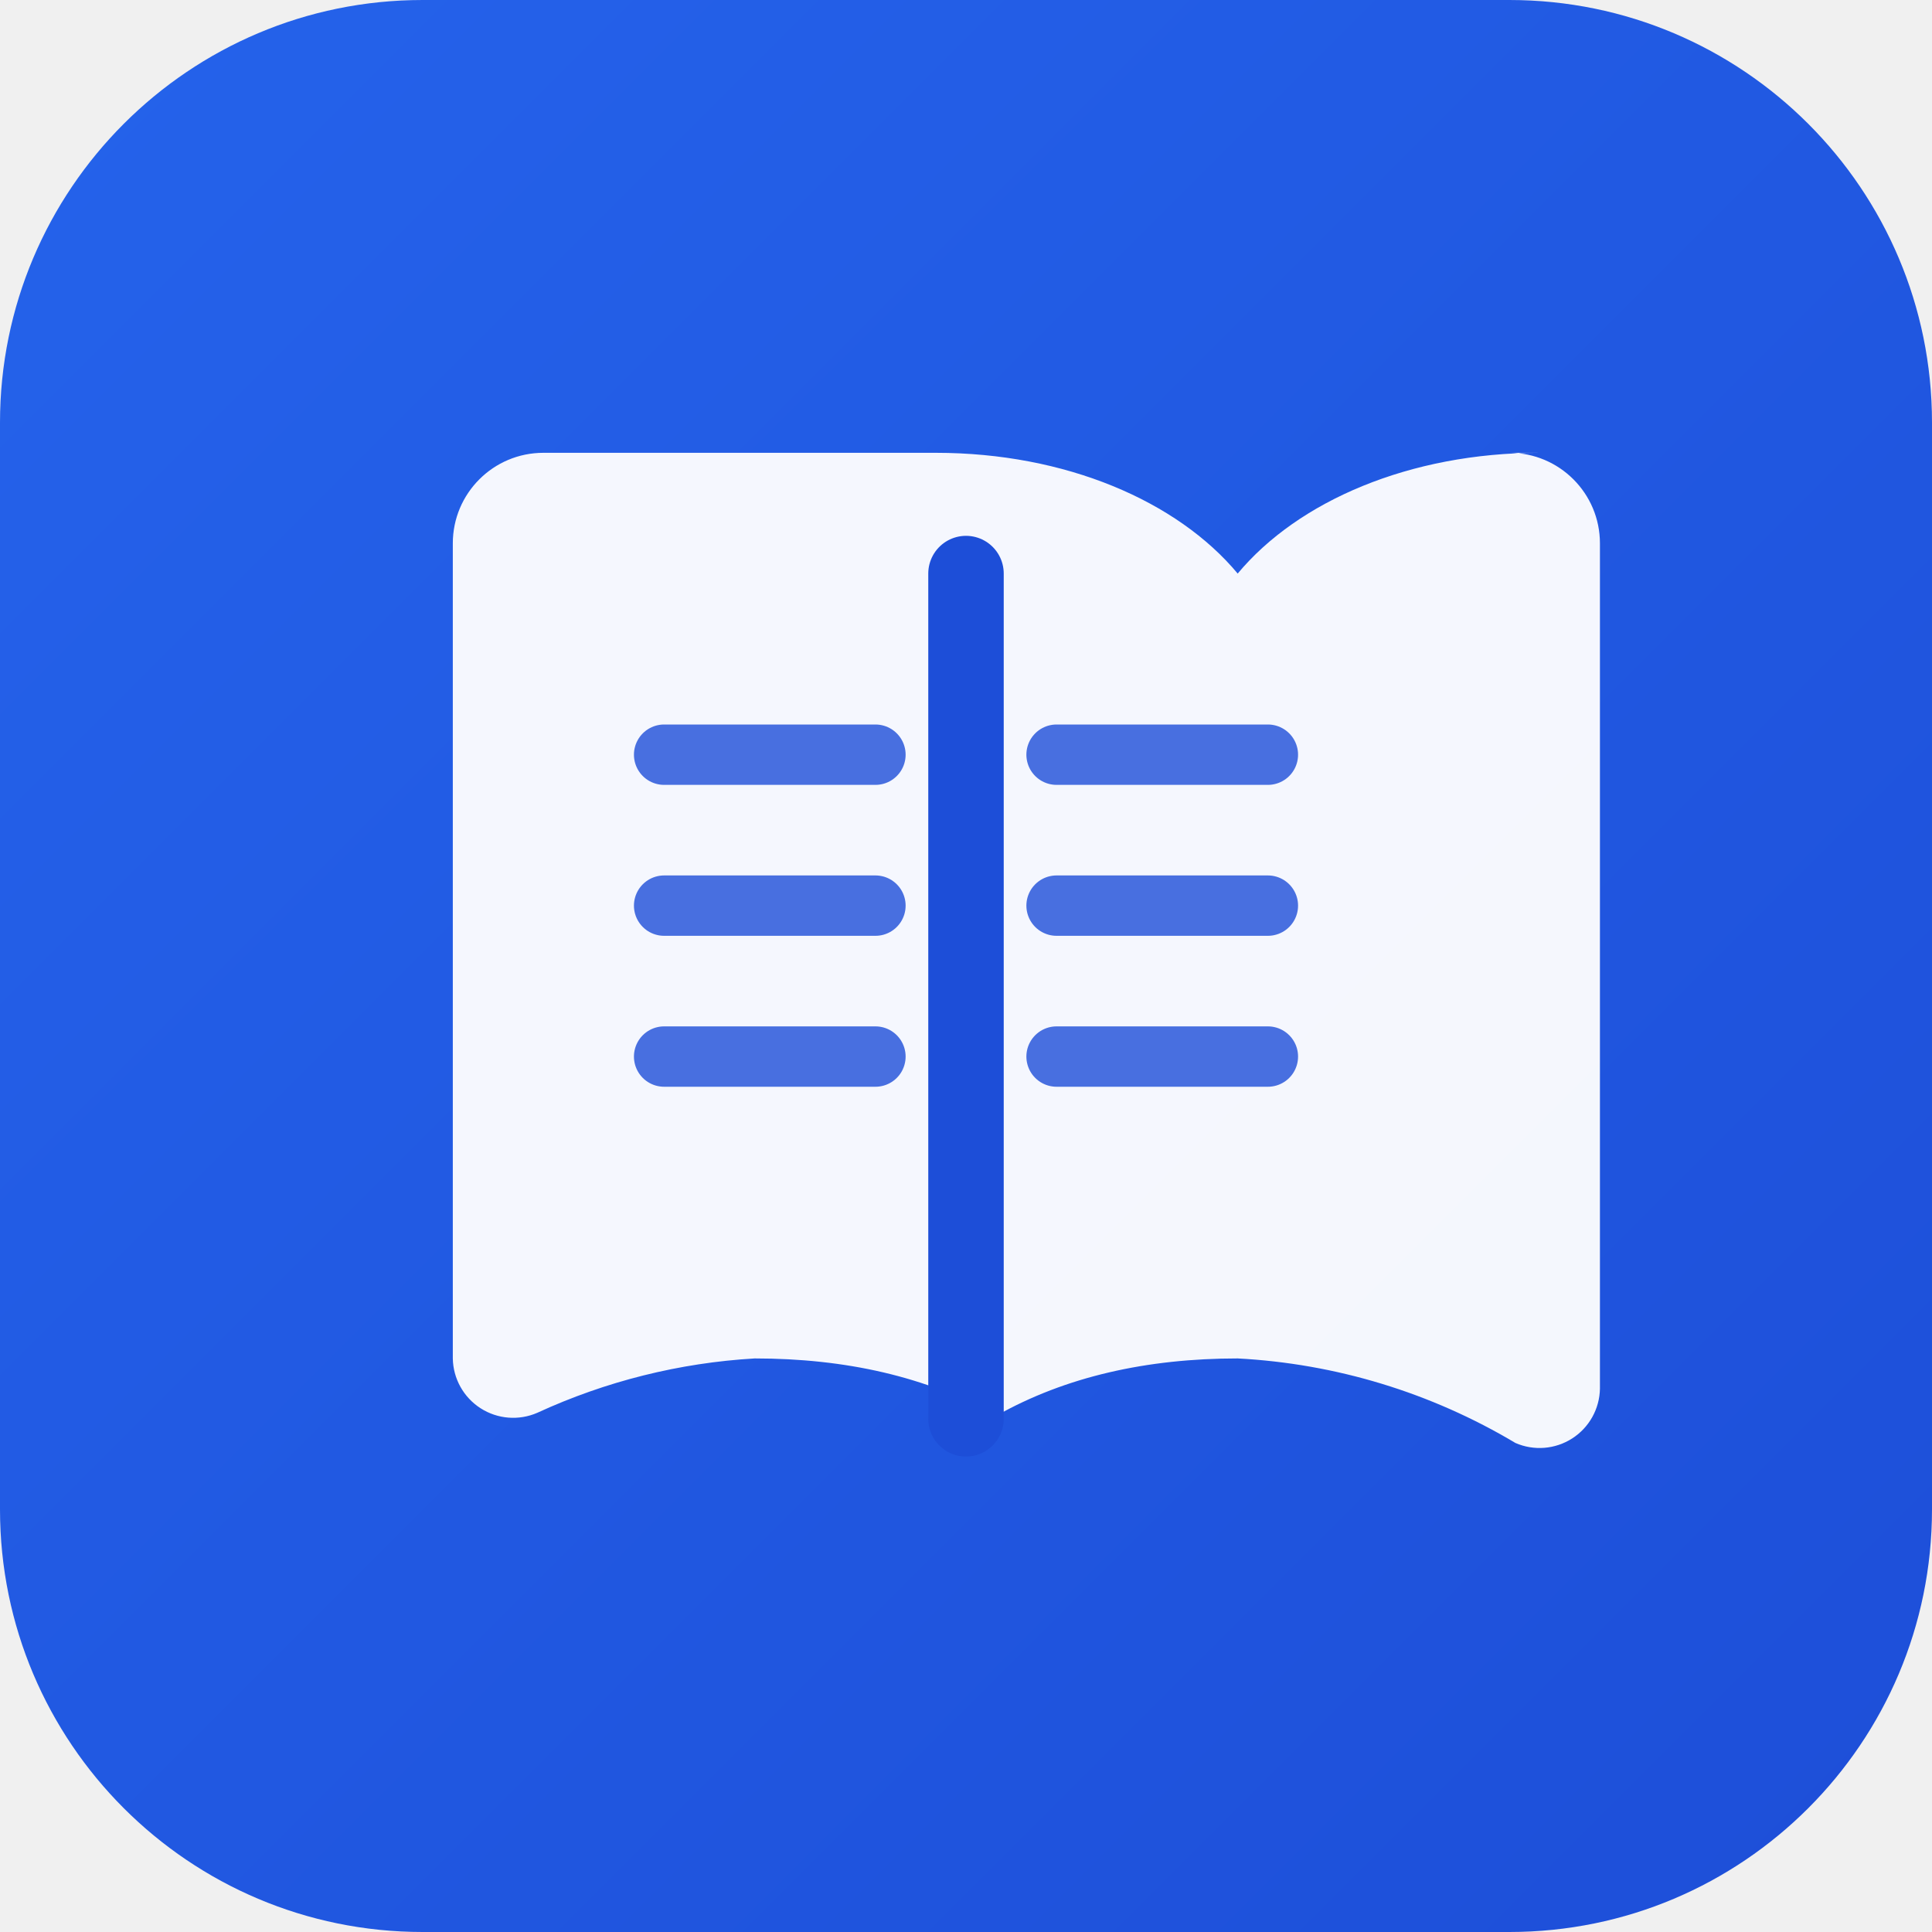
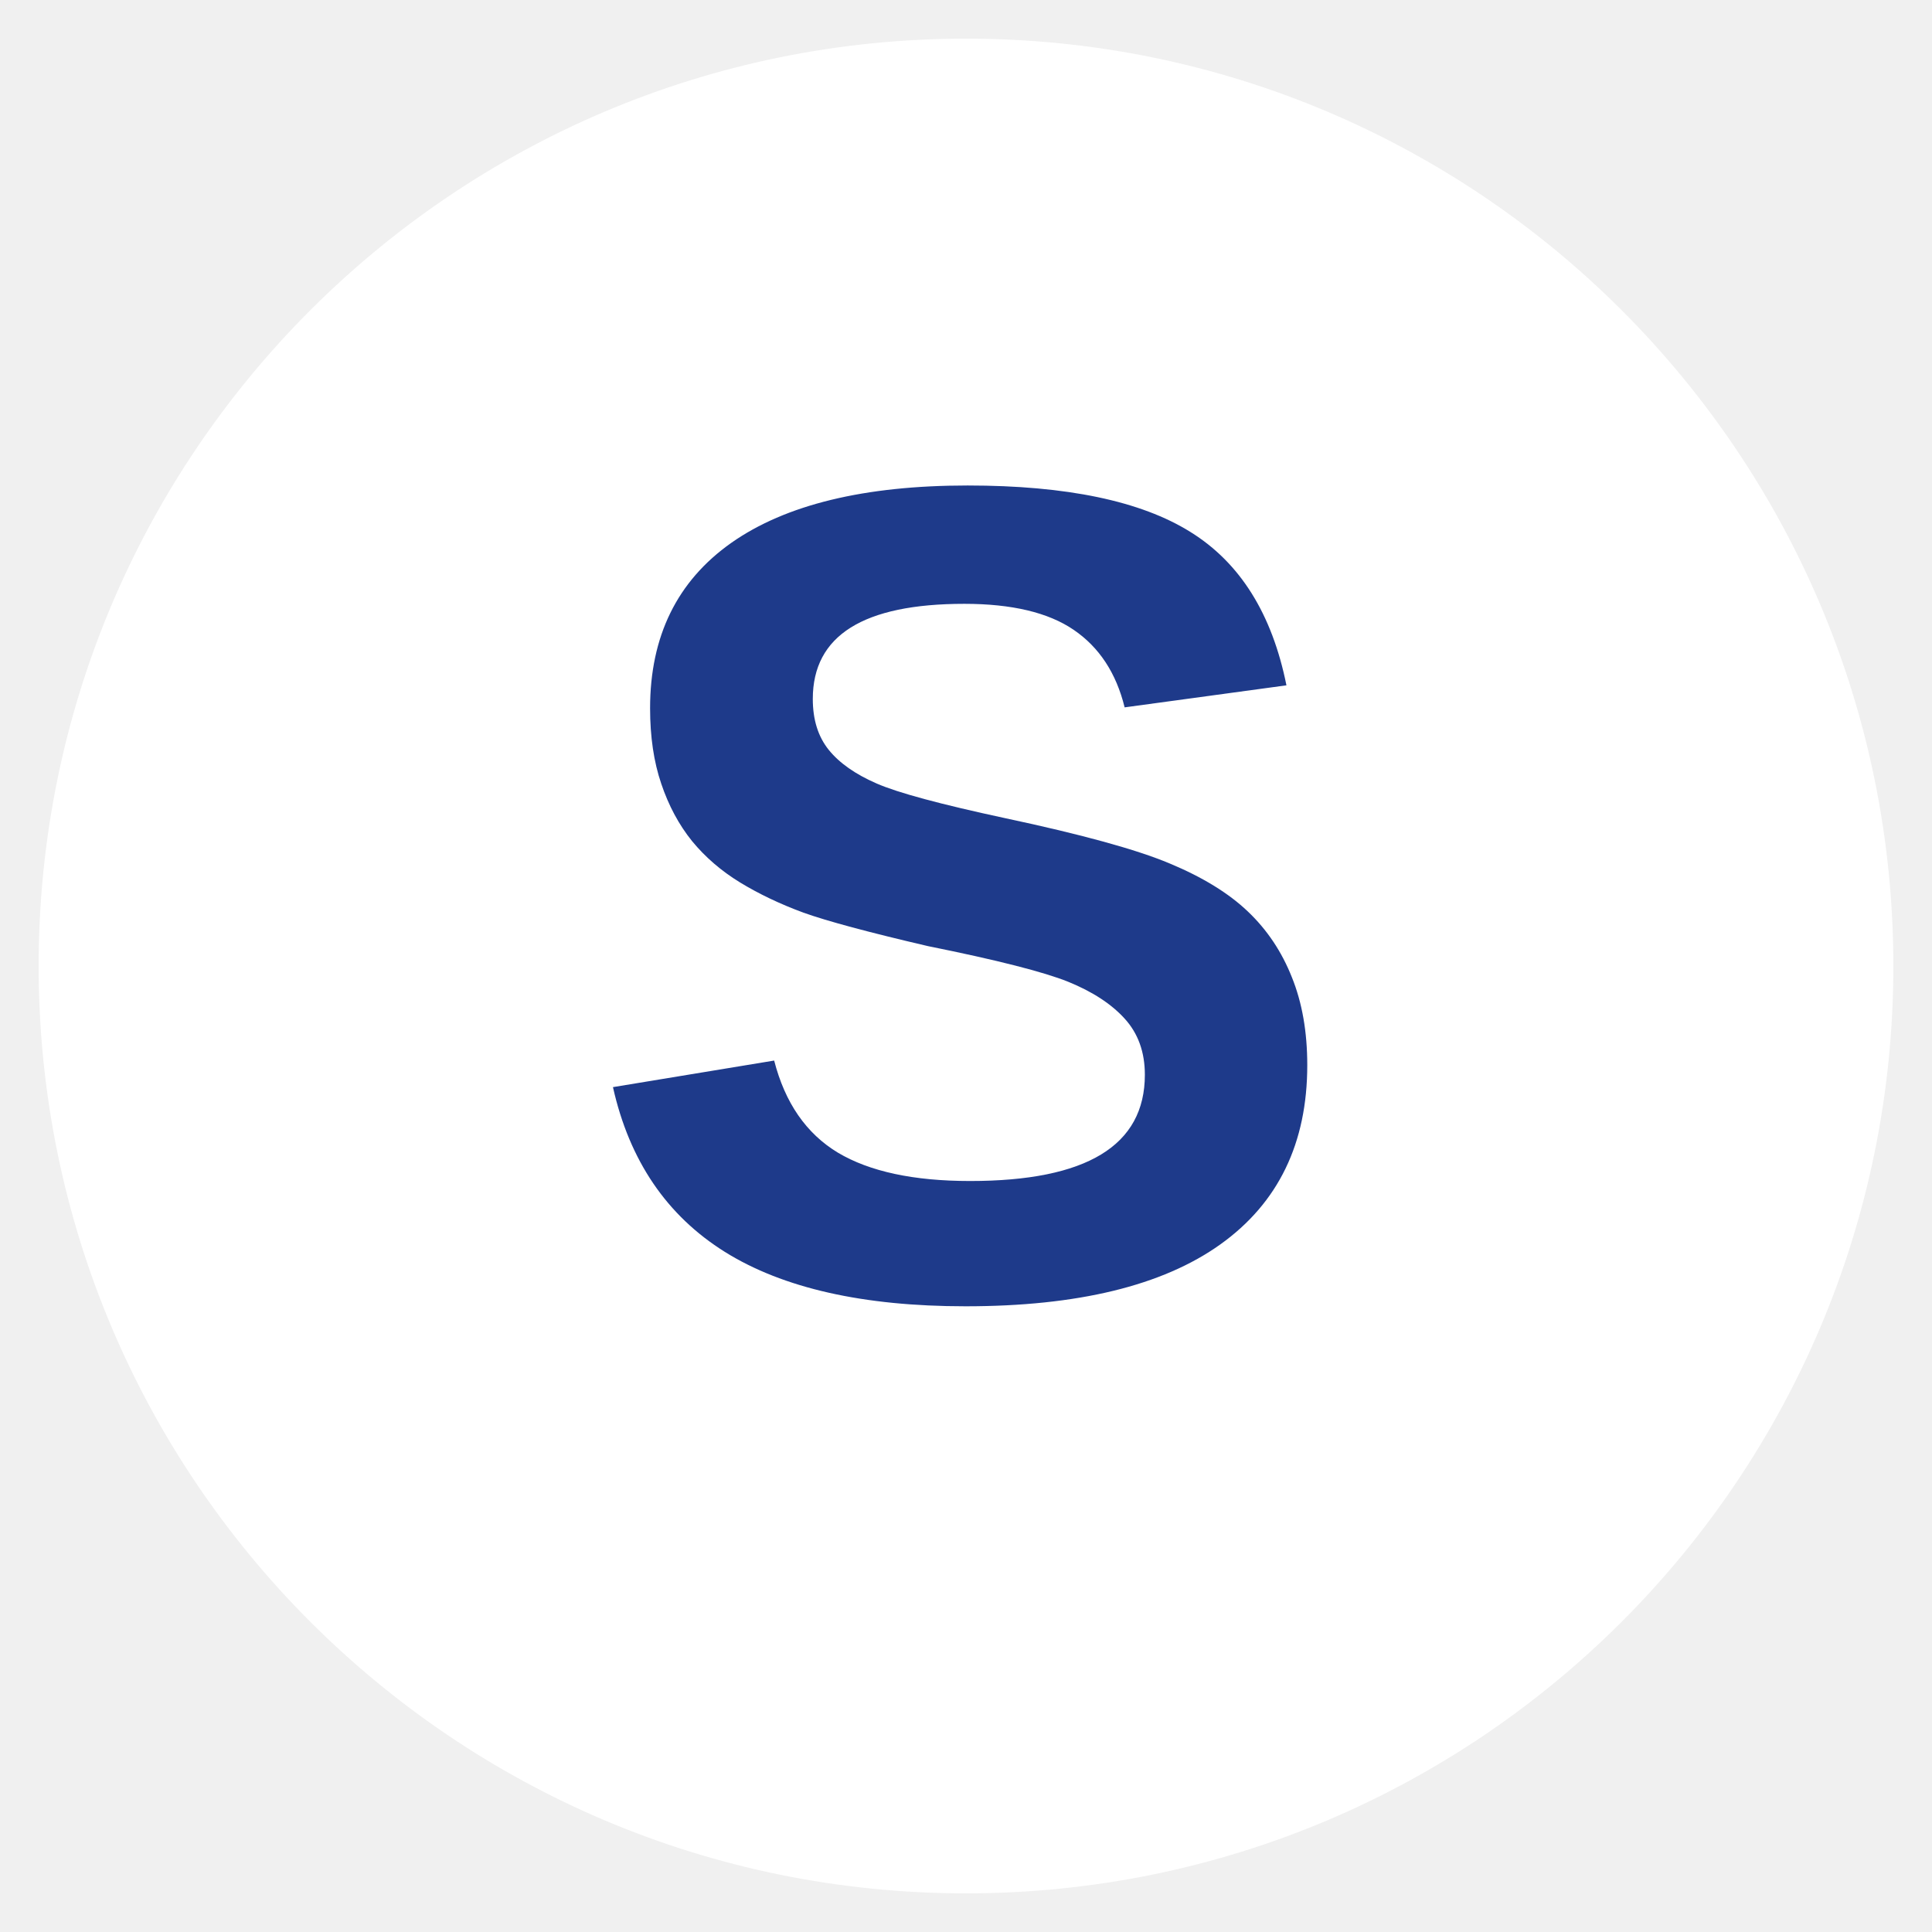
- <svg xmlns="http://www.w3.org/2000/svg" viewBox="0 0 64 64" role="img" aria-label="Articles website icon">
-   <defs>
-     <linearGradient id="bg" x1="0" y1="0" x2="1" y2="1">
-       <stop offset="0%" stop-color="#2563eb" />
-       <stop offset="100%" stop-color="#1d4ed8" />
-     </linearGradient>
-   </defs>
-   <rect width="64" height="64" rx="14" fill="url(#bg)" />
-   <path d="M15 18a3 3 0 0 1 3-3h13c4.3 0 8 1.6 10 4 2-2.4 5.7-4 10-4h-1a3 3 0 0 1 3 3v28a2 2 0 0 1-2.8 1.8A20 20 0 0 0 41 45c-3 0-5.7.6-8 1.9-2.3-1.3-5-1.9-8-1.9a20 20 0 0 0-7.2 1.8A2 2 0 0 1 15 45V18z" fill="#fff" opacity="0.95" />
-   <path d="M32 19v28" stroke="#1d4ed8" stroke-width="2.5" stroke-linecap="round" />
-   <path d="M22 25h7M22 30h7M22 35h7M35 25h7M35 30h7M35 35h7" stroke="#1d4ed8" stroke-width="2" stroke-linecap="round" opacity="0.8" />
+ <svg xmlns="http://www.w3.org/2000/svg" viewBox="0 0 100 100">
+   <circle cx="50" cy="50" r="48" fill="white" />
+   <text x="50" y="50" text-anchor="middle" dominant-baseline="middle" font-family="Arial, Helvetica, sans-serif" font-size="60" font-weight="700" fill="#1E3A8A">
+     S
+   </text>
</svg>
